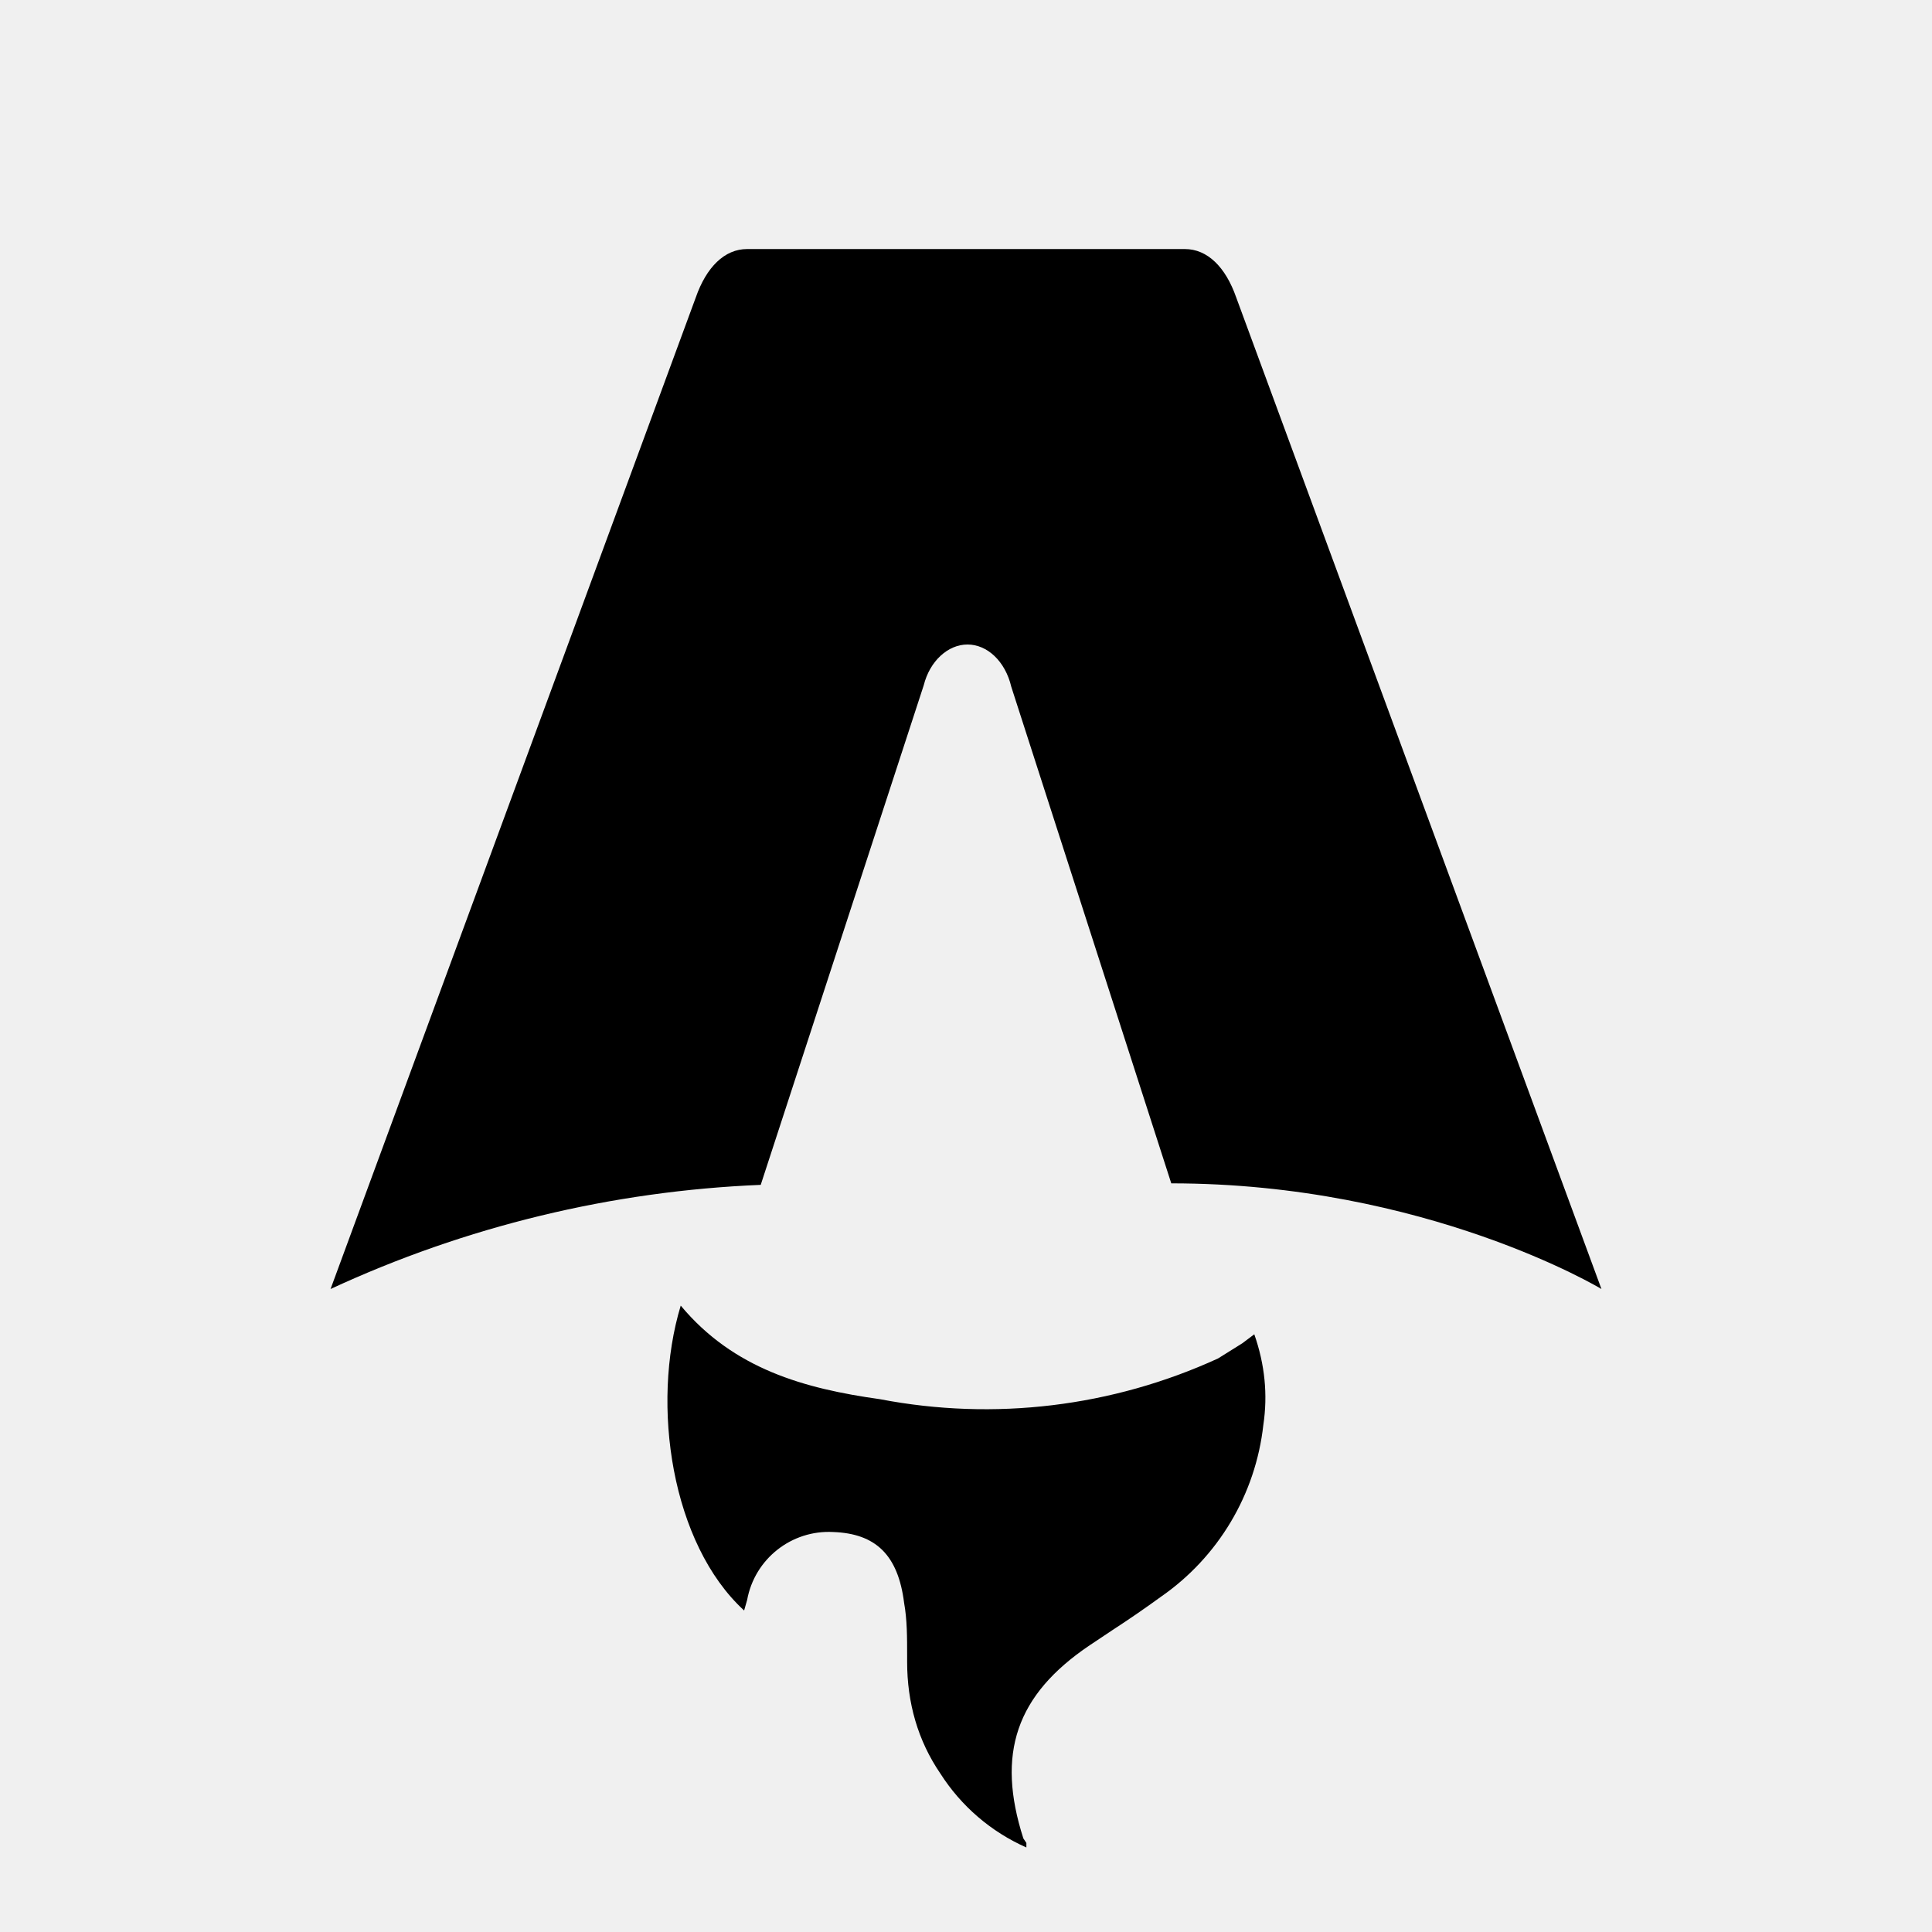
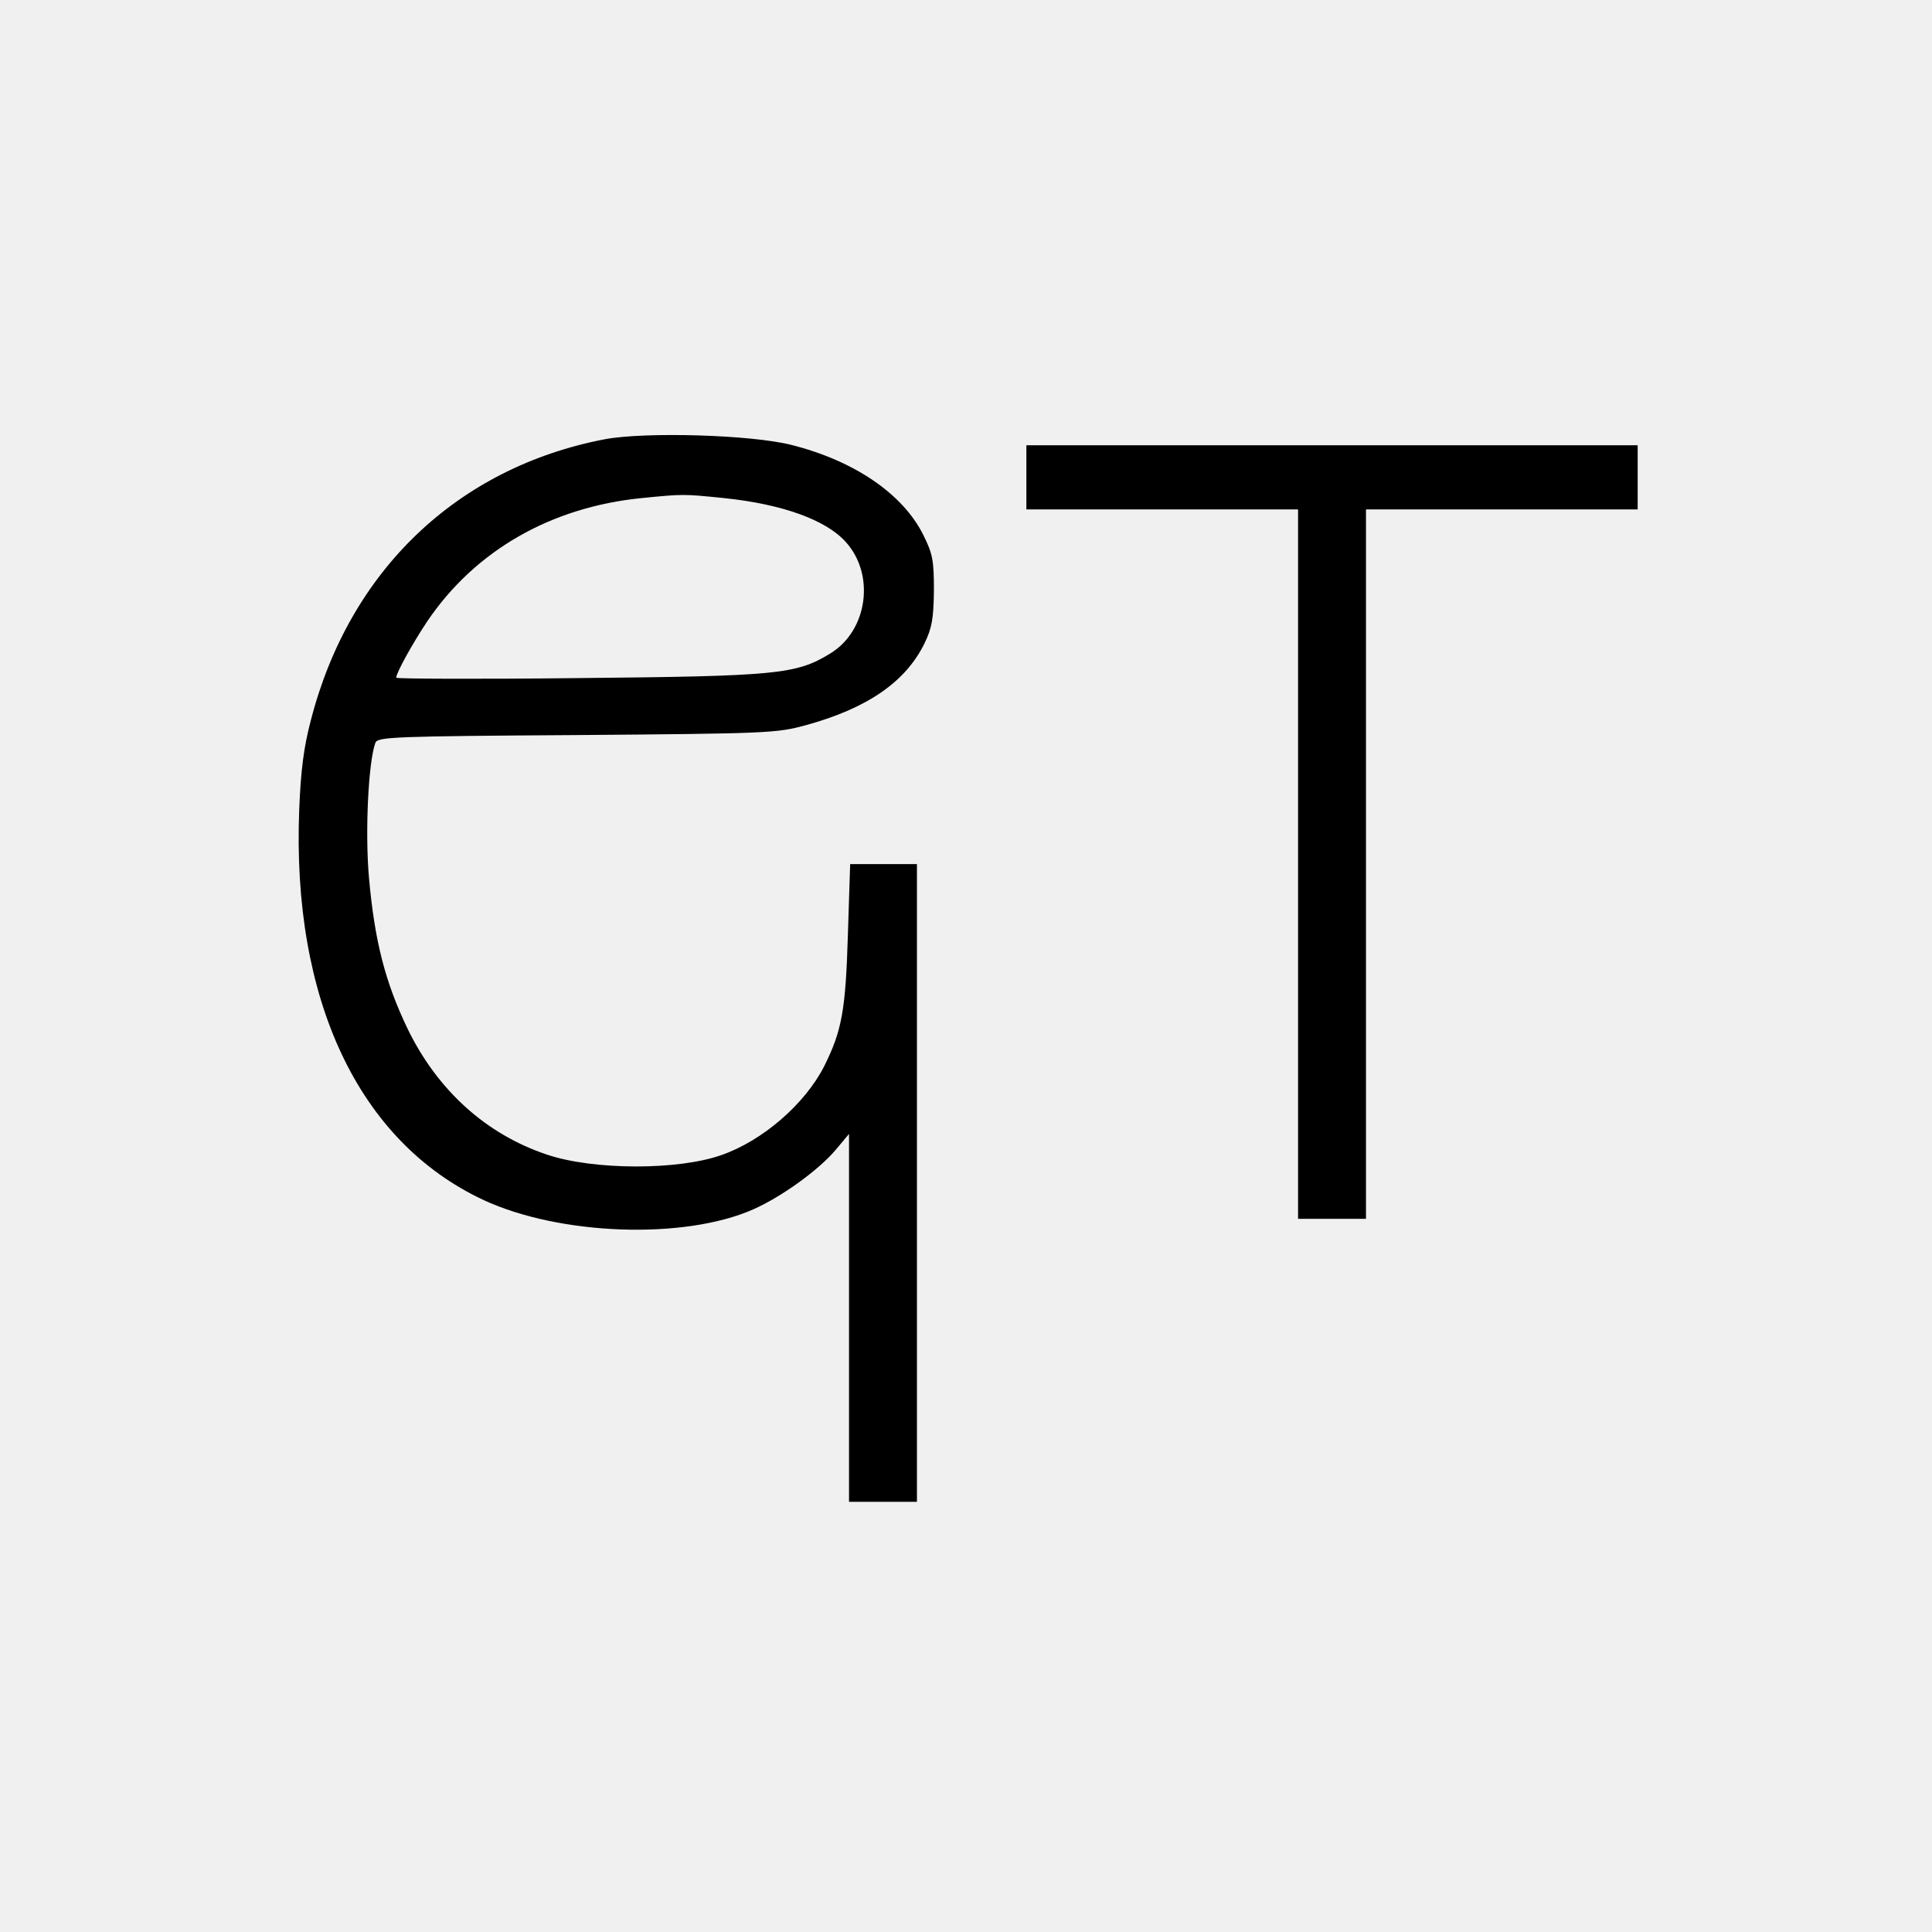
- <svg xmlns="http://www.w3.org/2000/svg" fill="none" viewBox="0 0 128 128">
-   <path d="M50.4 78.5a75.1 75.1 0 0 0-28.5 6.9l24.2-65.7c.7-2 1.9-3.2 3.4-3.2h29c1.5 0 2.7 1.2 3.4 3.2l24.2 65.7s-11.6-7-28.5-7L67 45.5c-.4-1.7-1.6-2.8-2.9-2.8-1.3 0-2.5 1.1-2.9 2.7L50.4 78.5Zm-1.1 28.2Zm-4.2-20.2c-2 6.6-.6 15.8 4.2 20.2a17.5 17.5 0 0 1 .2-.7 5.5 5.5 0 0 1 5.7-4.5c2.8.1 4.3 1.5 4.7 4.7.2 1.1.2 2.3.2 3.5v.4c0 2.7.7 5.2 2.2 7.4a13 13 0 0 0 5.7 4.9v-.3l-.2-.3c-1.8-5.6-.5-9.5 4.4-12.8l1.5-1a73 73 0 0 0 3.2-2.2 16 16 0 0 0 6.8-11.4c.3-2 .1-4-.6-6l-.8.6-1.6 1a37 37 0 0 1-22.4 2.7c-5-.7-9.7-2-13.2-6.2Z" />
-   <style>
-         path { fill: #000; }
-         @media (prefers-color-scheme: dark) {
-             path { fill: #FFF; }
-         }
-     </style>
+ <svg xmlns="http://www.w3.org/2000/svg" version="1.0" width="512pt" height="512pt" viewBox="0 0 512 512" preserveAspectRatio="xMidYMid meet">
+   <g transform="translate(0,512) scale(0.1,-0.1)" fill="#000000" stroke="none">
+     <path d="M1603 3956 c-391 -75 -677 -348 -779 -744 -19 -71 -27 -135 -31 -237 -20 -504 157 -880 488 -1035 202 -94 532 -106 715 -25 75 33 173 104 218 157 l36 43 0 -487 0 -488 90 0 90 0 0 845 0 845 -89 0 -88 0 -6 -187 c-6 -201 -16 -255 -63 -349 -51 -100 -163 -197 -272 -235 -116 -41 -340 -40 -462 1 -162 54 -291 171 -370 334 -59 123 -87 231 -102 398 -11 121 -2 309 17 360 6 15 52 17 533 20 506 4 530 5 607 26 164 45 265 115 315 217 20 41 24 66 25 140 0 79 -3 97 -28 147 -54 109 -183 197 -350 239 -107 27 -387 35 -494 15z m316 -156 c154 -16 271 -58 323 -117 78 -87 57 -235 -42 -295 -90 -55 -140 -60 -667 -65 -266 -3 -483 -2 -483 1 0 13 44 92 82 149 127 188 328 303 568 327 111 11 110 11 219 0z" />
+     <path d="M2720 3855 l0 -85 360 0 360 0 0 -940 0 -940 90 0 90 0 0 940 0 940 360 0 360 0 0 85 0 85 -810 0 -810 0 0 -85z" />
+   </g>
</svg>
